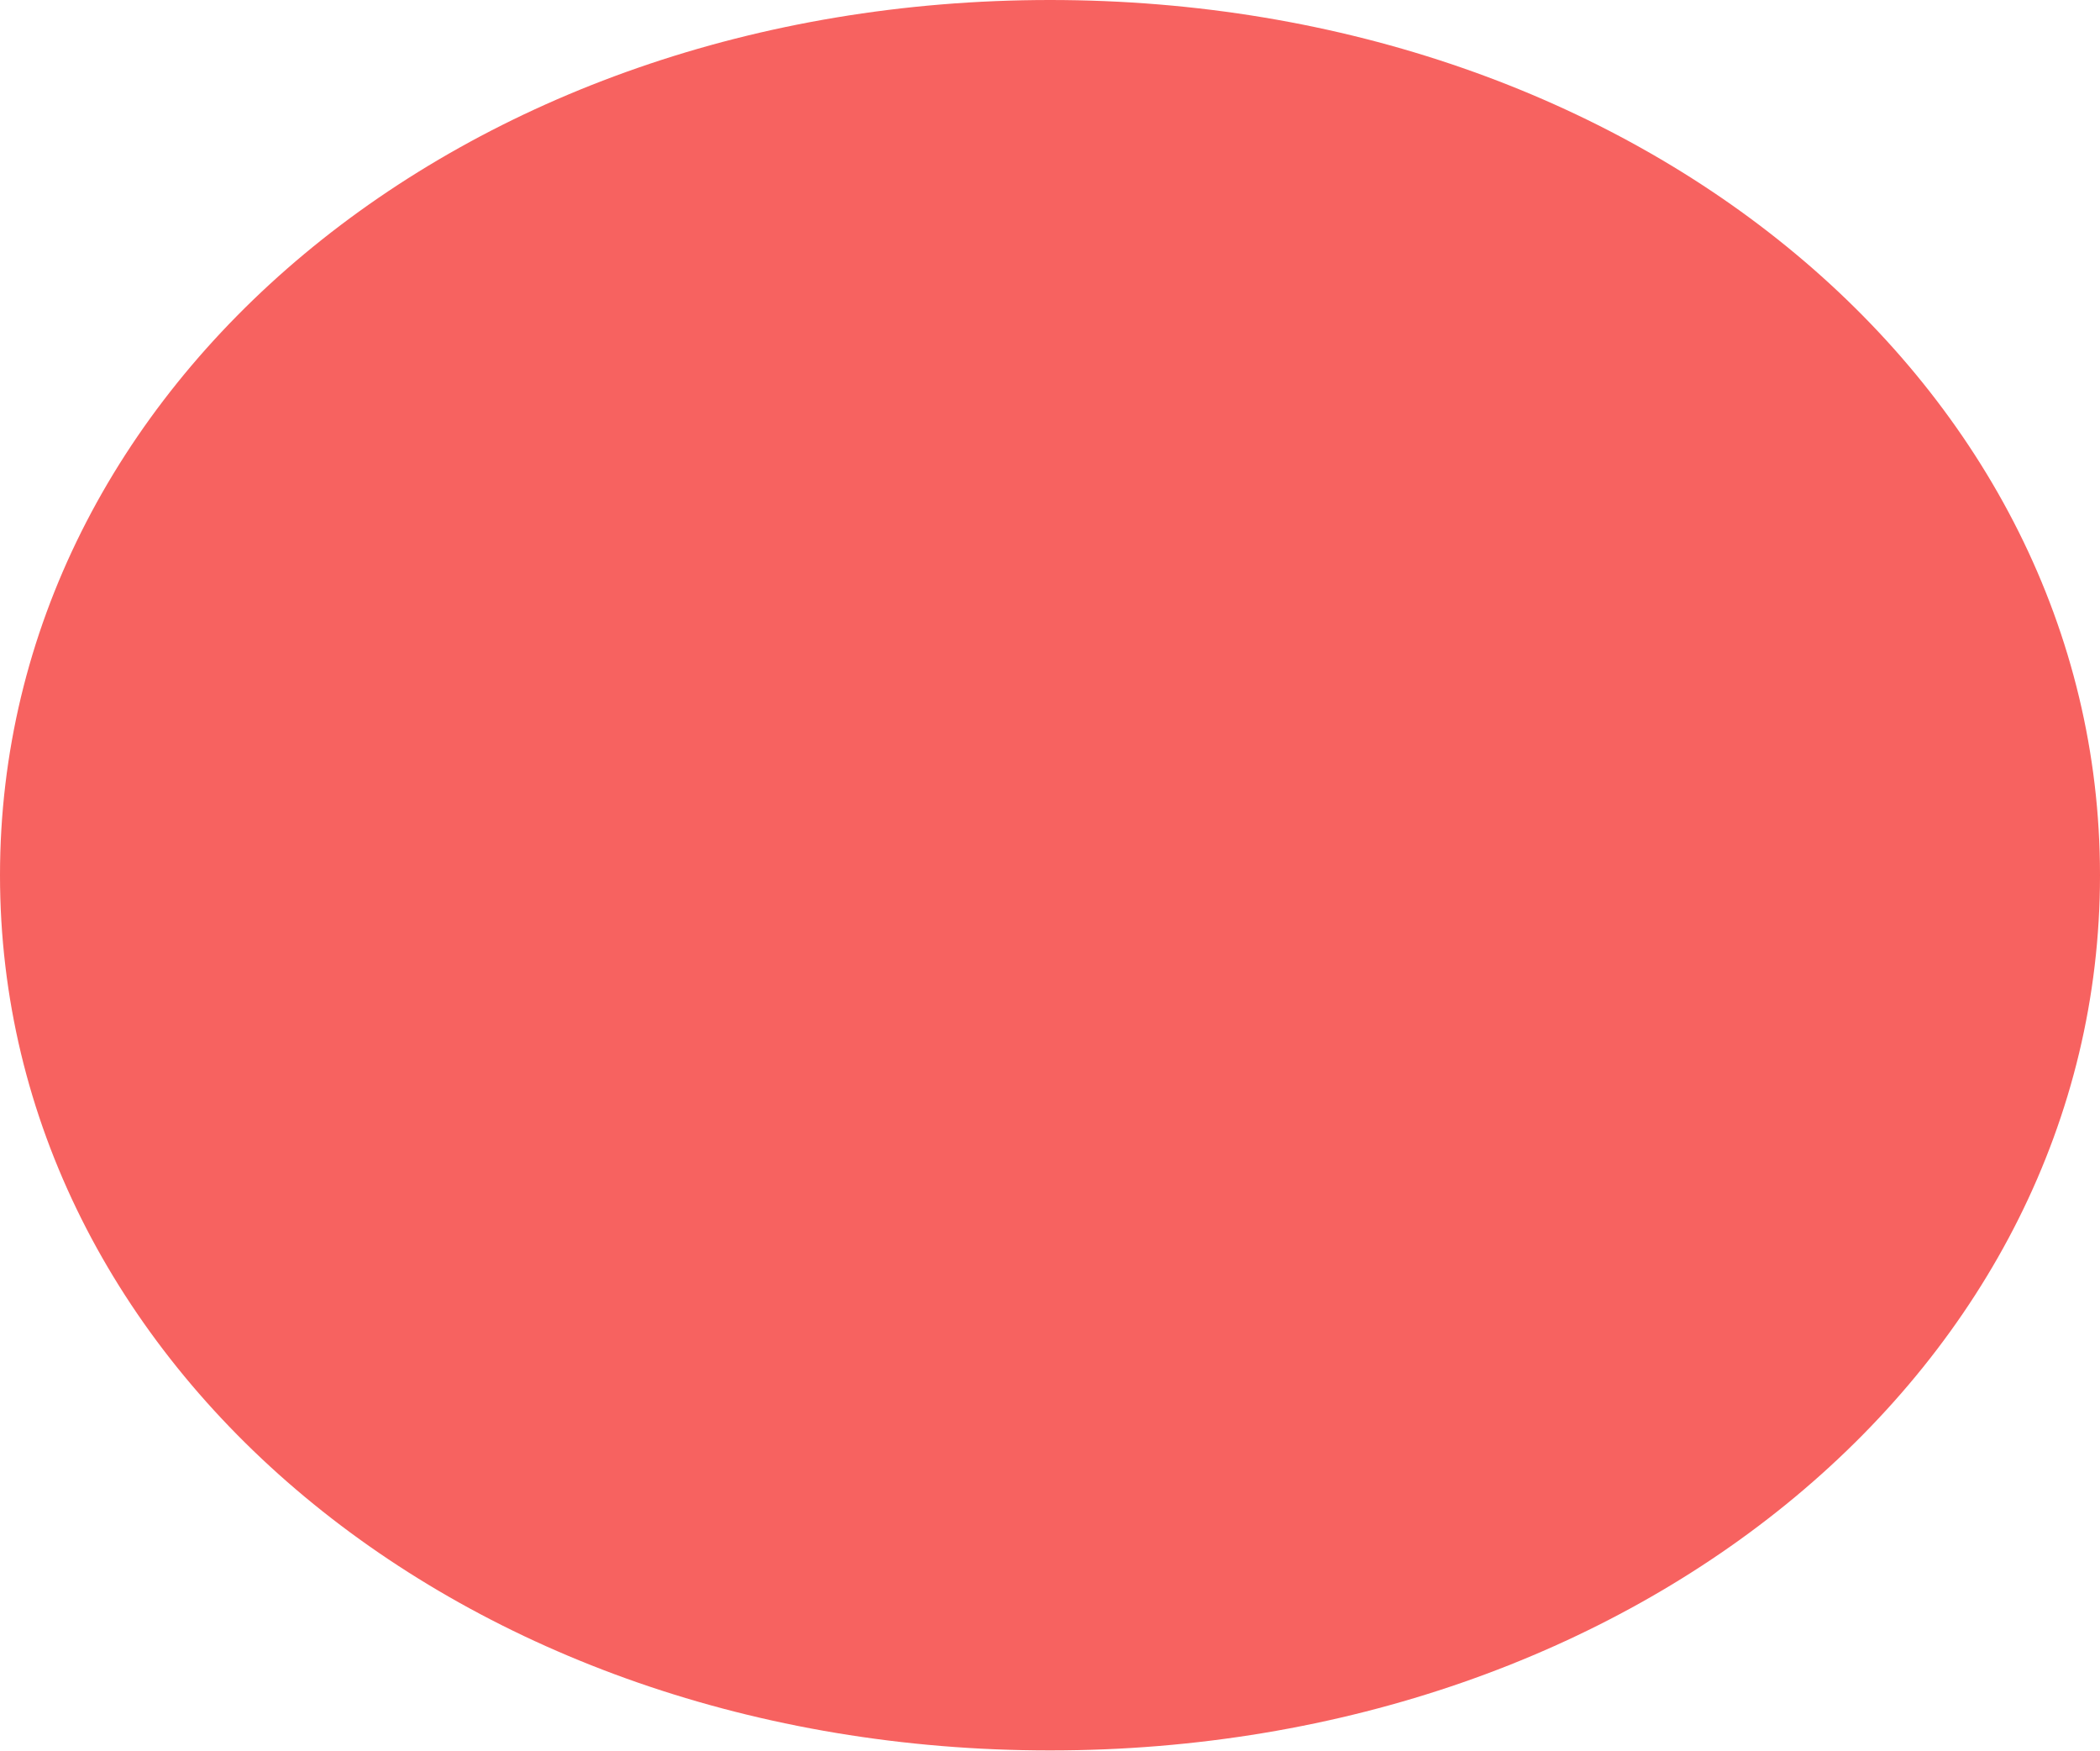
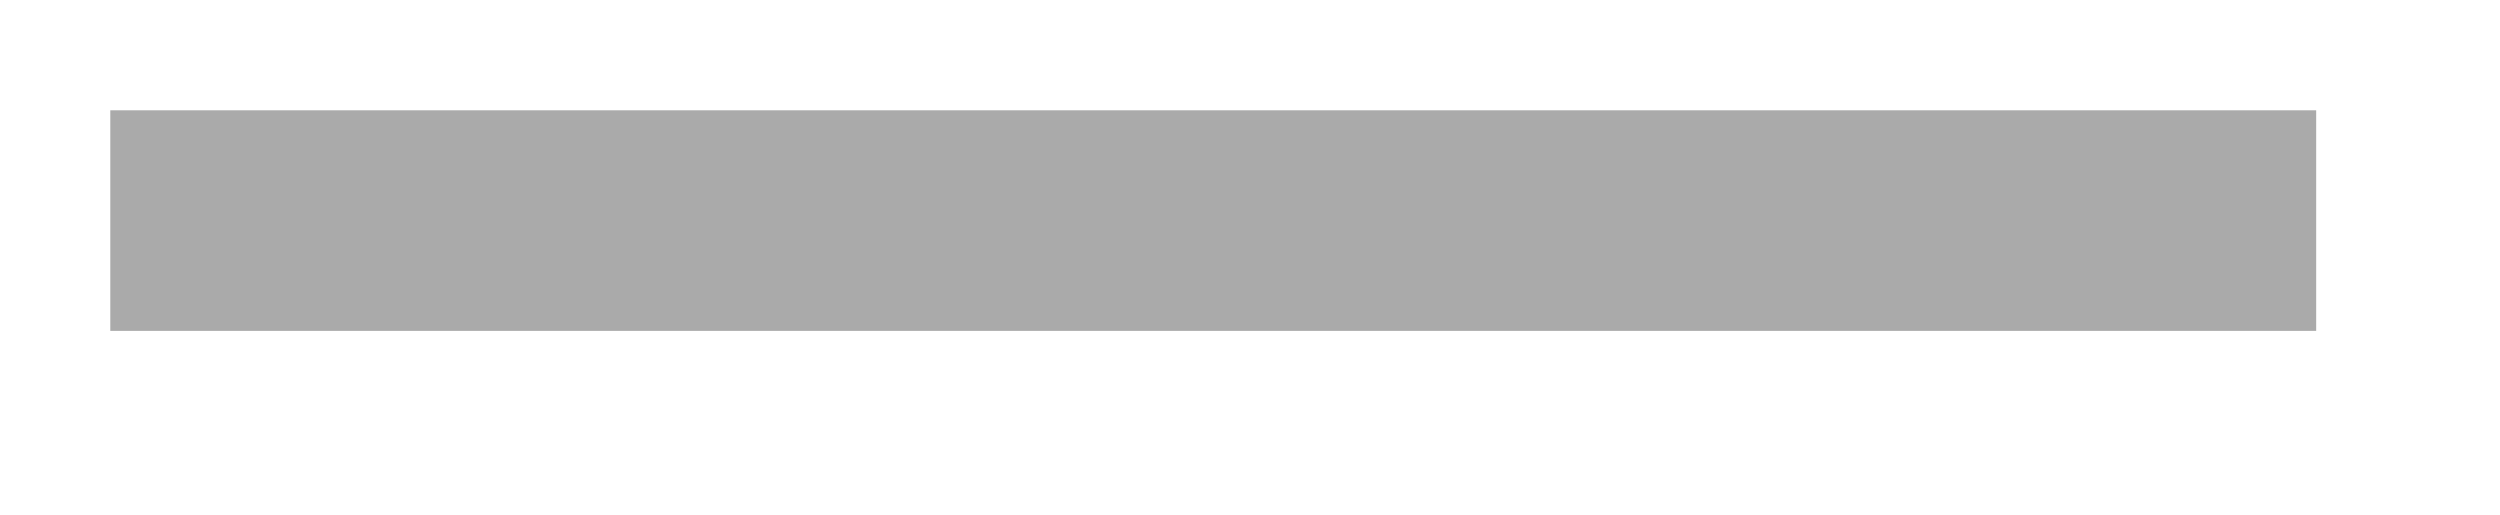
- <svg xmlns="http://www.w3.org/2000/svg" version="1.1" width="12px" height="10px">
-   <g transform="matrix(1 0 0 1 -1158 -7003 )">
-     <path d="M 1164 7003  C 1167.36 7003  1170 7005.2  1170 7008  C 1170 7010.8  1167.36 7013  1164 7013  C 1160.64 7013  1158 7010.8  1158 7008  C 1158 7005.2  1160.64 7003  1164 7003  Z " fill-rule="nonzero" fill="#f76260" stroke="none" />
+ <svg xmlns="http://www.w3.org/2000/svg" version="1.1" width="34px" height="7px">
+   <g transform="matrix(1 0 0 1 -1056.5 -6608.5 )">
+     <path d="M 1058 6611.5  L 1088 6611.5  " stroke-width="3" stroke="#aaaaaa" fill="none" />
  </g>
</svg>
